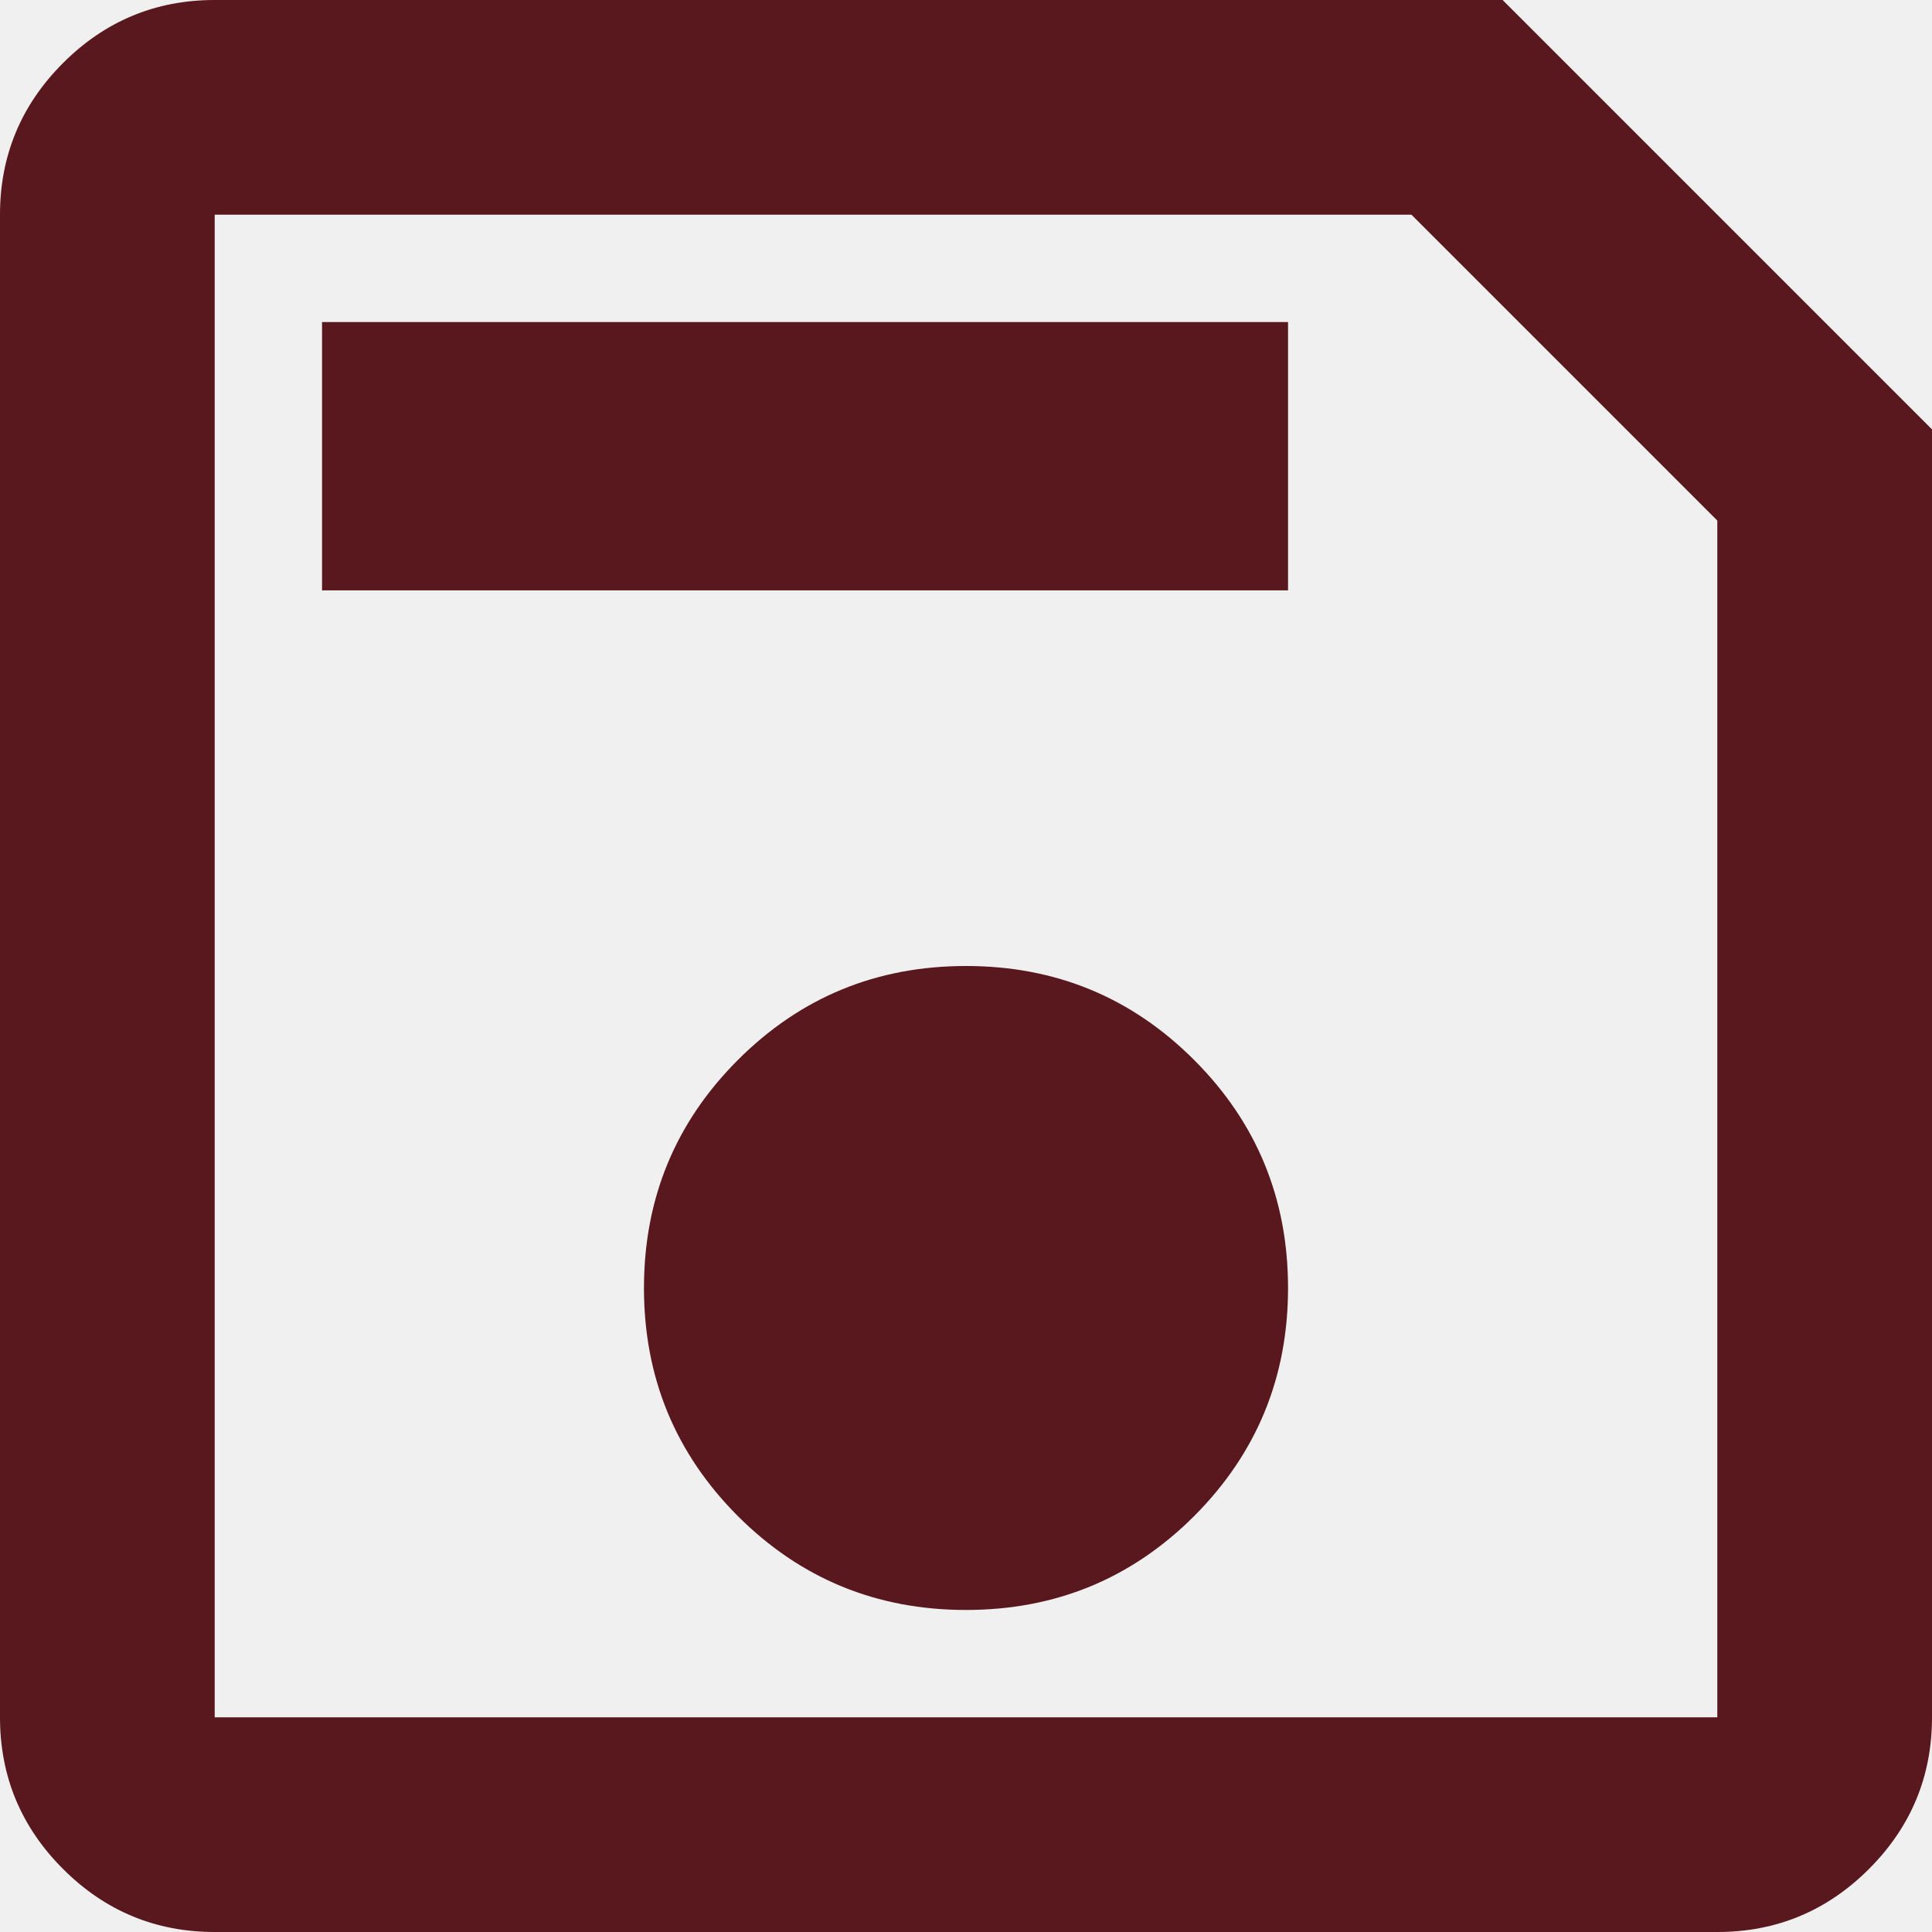
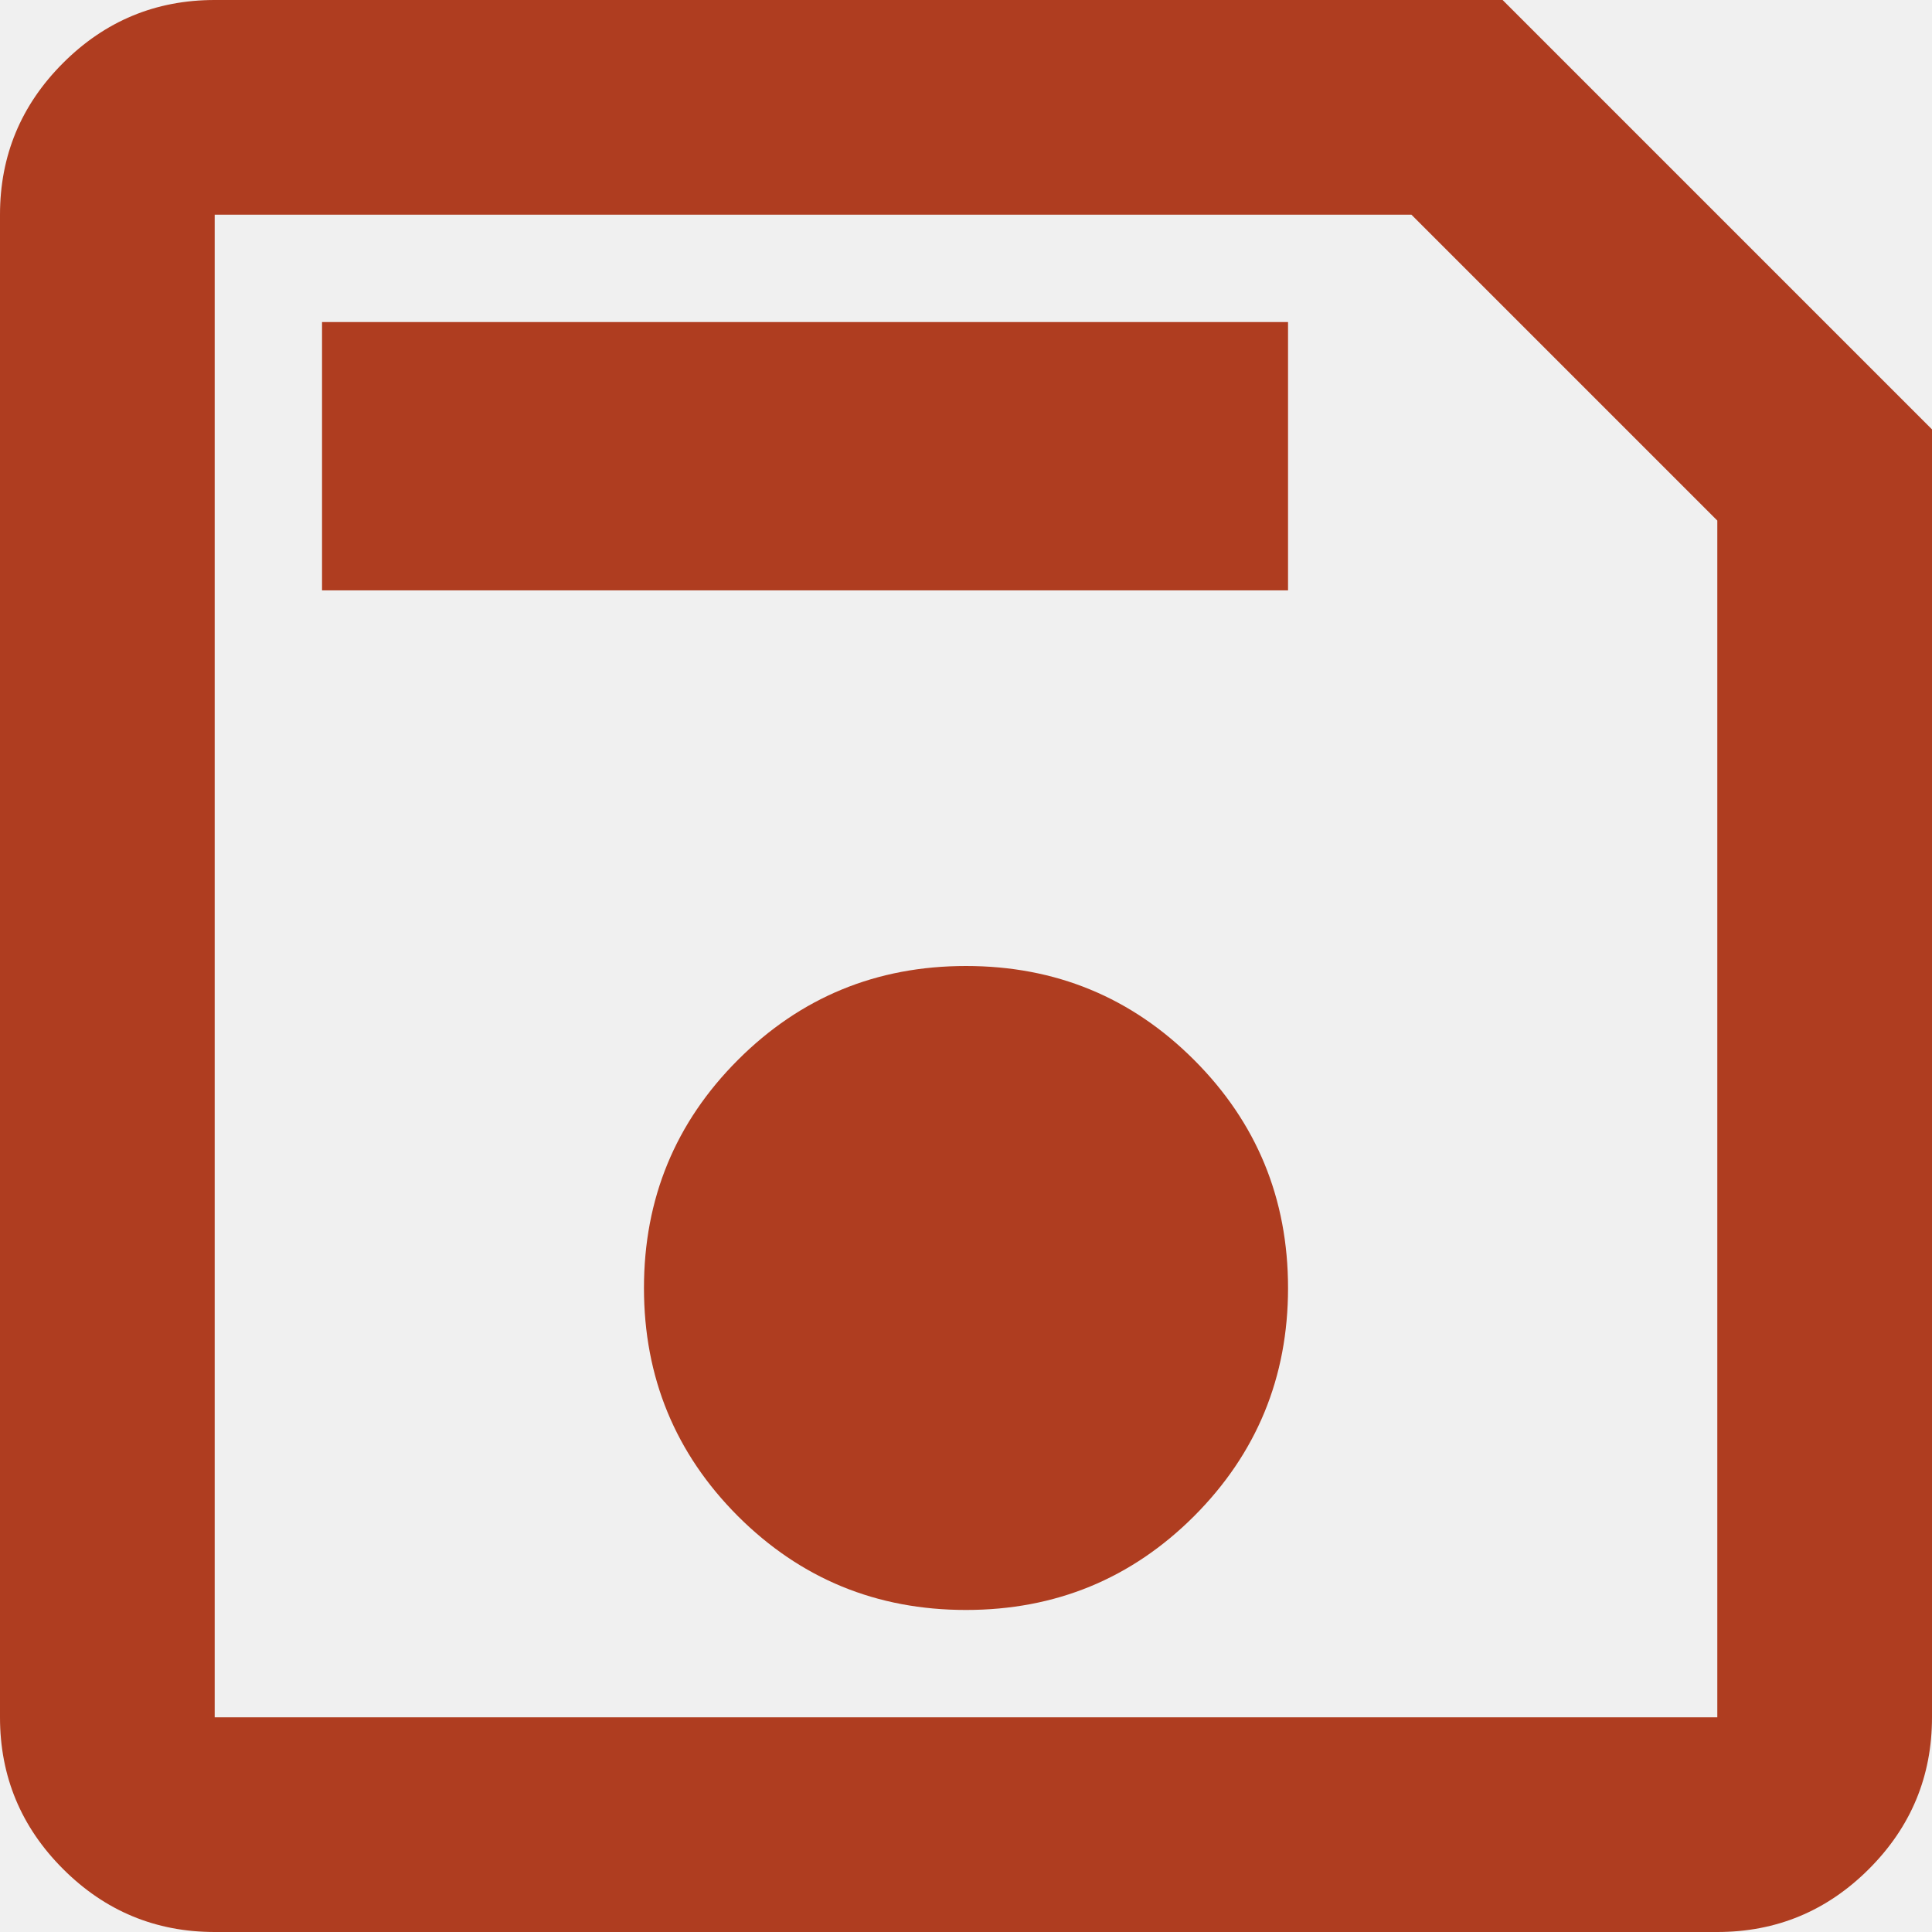
<svg xmlns="http://www.w3.org/2000/svg" width="16" height="16" viewBox="0 0 16 16" fill="none">
  <g clip-path="url(#clip0_8955_47885)">
-     <path d="M16 3.556V14.222C16 14.711 15.826 15.13 15.478 15.478C15.13 15.826 14.711 16 14.222 16H1.778C1.289 16 0.87 15.826 0.522 15.478C0.174 15.13 0 14.711 0 14.222V1.778C0 1.289 0.174 0.87 0.522 0.522C0.87 0.174 1.289 0 1.778 0H12.444L16 3.556ZM14.222 4.311L11.689 1.778H1.778V14.222H14.222V4.311ZM8 13.333C8.741 13.333 9.37 13.074 9.889 12.556C10.407 12.037 10.667 11.407 10.667 10.667C10.667 9.926 10.407 9.296 9.889 8.778C9.37 8.259 8.741 8 8 8C7.259 8 6.63 8.259 6.111 8.778C5.593 9.296 5.333 9.926 5.333 10.667C5.333 11.407 5.593 12.037 6.111 12.556C6.63 13.074 7.259 13.333 8 13.333ZM2.667 4.889H10.667V2.667H2.667V4.889ZM1.778 4.311V14.222V1.778V4.311Z" fill="#58181D" />
+     <path d="M16 3.556V14.222C16 14.711 15.826 15.13 15.478 15.478C15.13 15.826 14.711 16 14.222 16H1.778C1.289 16 0.87 15.826 0.522 15.478C0.174 15.13 0 14.711 0 14.222V1.778C0 1.289 0.174 0.87 0.522 0.522C0.87 0.174 1.289 0 1.778 0H12.444L16 3.556ZM14.222 4.311L11.689 1.778H1.778V14.222H14.222V4.311ZM8 13.333C8.741 13.333 9.37 13.074 9.889 12.556C10.407 12.037 10.667 11.407 10.667 10.667C10.667 9.926 10.407 9.296 9.889 8.778C9.37 8.259 8.741 8 8 8C7.259 8 6.63 8.259 6.111 8.778C5.593 9.296 5.333 9.926 5.333 10.667C5.333 11.407 5.593 12.037 6.111 12.556C6.63 13.074 7.259 13.333 8 13.333ZM2.667 4.889H10.667V2.667H2.667V4.889ZM1.778 4.311V14.222V1.778V4.311Z" fill="#AF3D20" />
  </g>
  <defs>
    <clipPath id="clip0_8955_47885">
      <rect width="16" height="16" fill="white" />
    </clipPath>
  </defs>
</svg>
